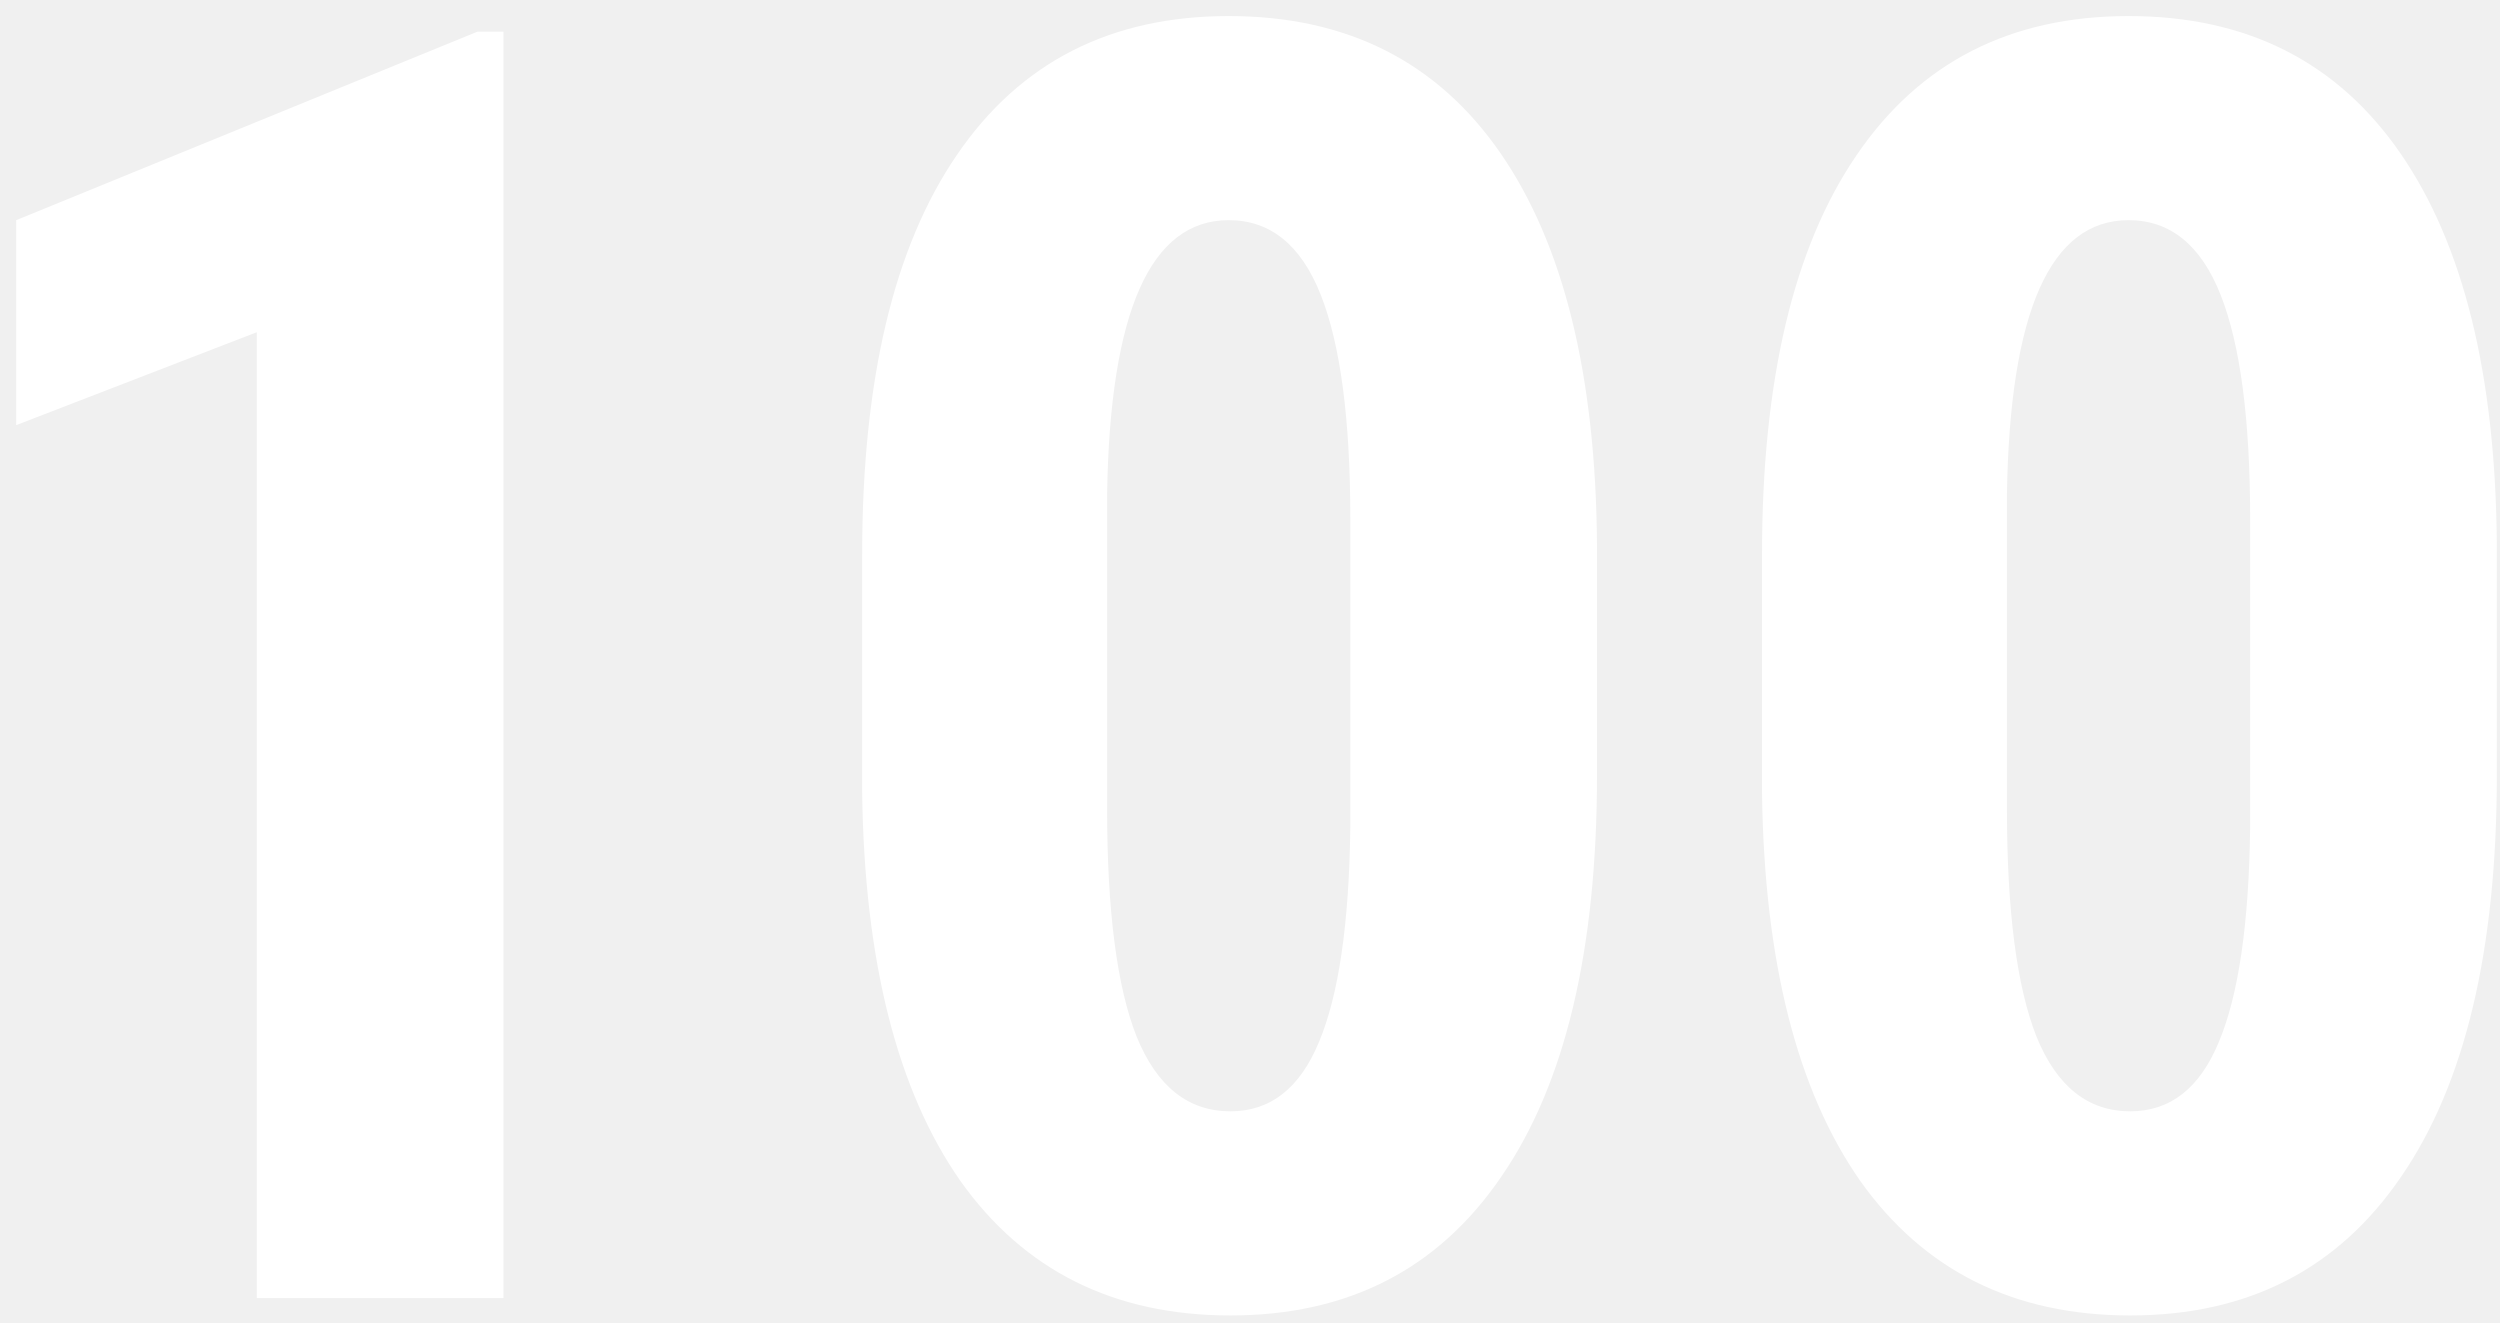
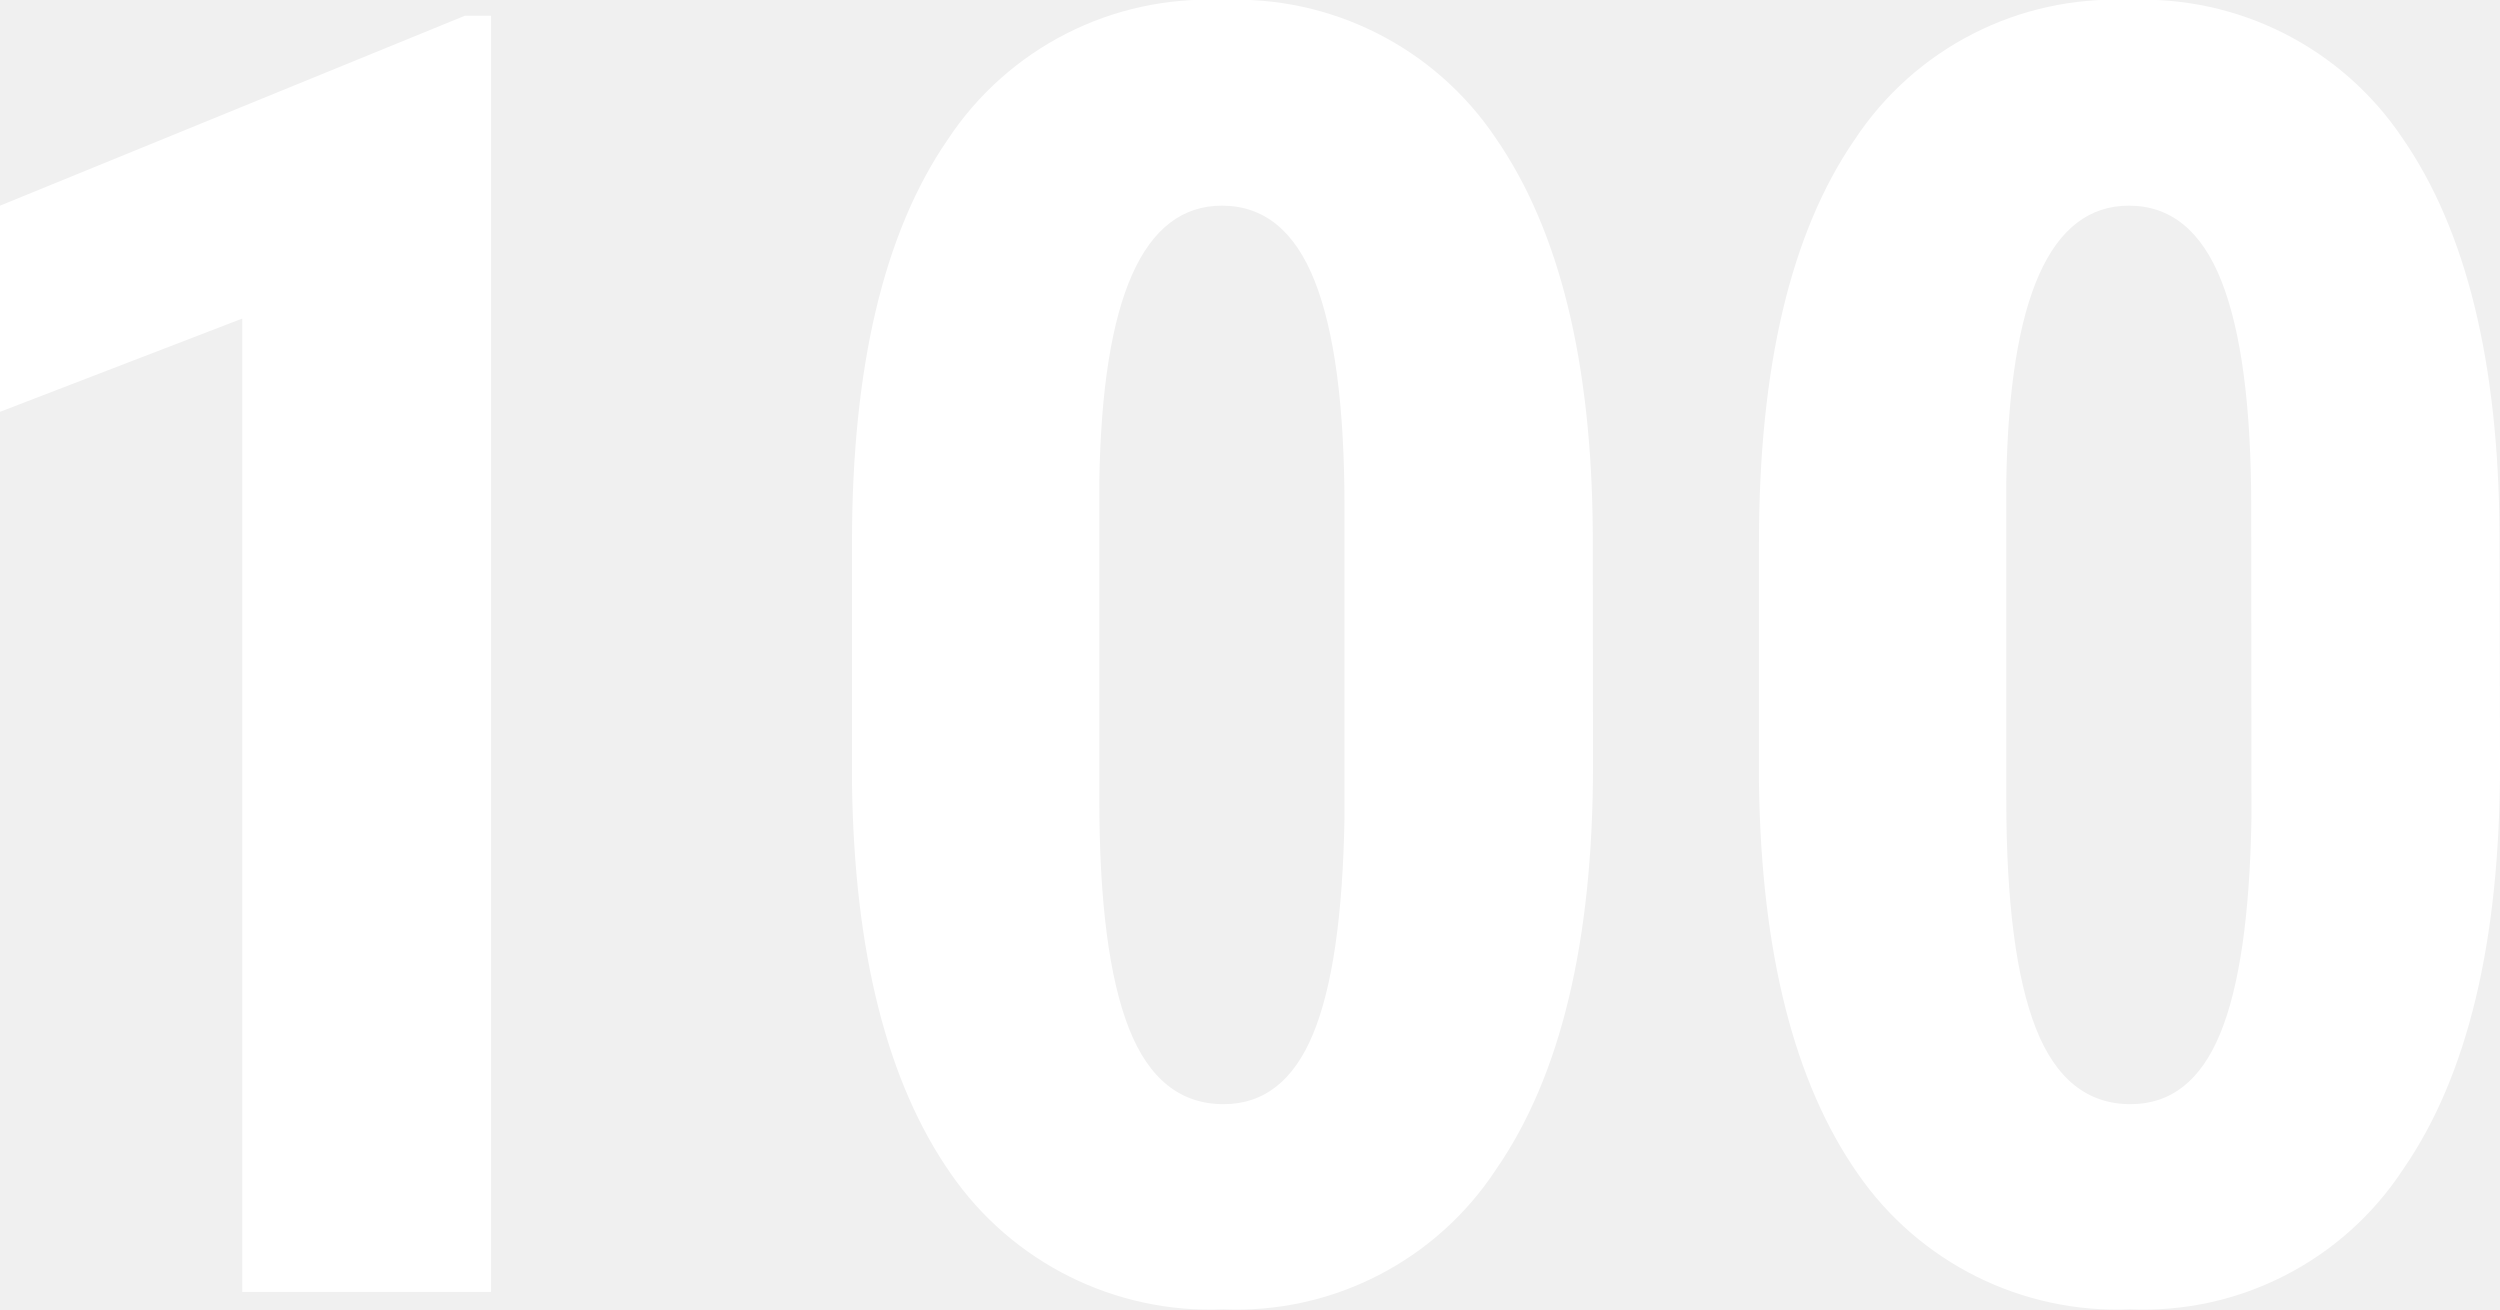
- <svg xmlns="http://www.w3.org/2000/svg" width="104" height="55" viewBox="0 0 104 55" fill="none">
-   <path d="M20.943 54H10.682V13.82L0.673 17.686V9.159L19.859 1.318H20.943V54ZM66.435 32.248C66.435 39.523 65.11 45.087 62.46 48.941C59.834 52.796 56.077 54.723 51.187 54.723C46.345 54.723 42.599 52.856 39.949 49.122C37.324 45.364 35.963 39.992 35.866 33.007V23.07C35.866 15.82 37.179 10.279 39.805 6.449C42.43 2.595 46.2 0.668 51.114 0.668C56.028 0.668 59.798 2.571 62.424 6.377C65.049 10.183 66.386 15.615 66.435 22.673V32.248ZM56.173 21.589C56.173 17.446 55.763 14.338 54.944 12.267C54.125 10.195 52.849 9.159 51.114 9.159C47.862 9.159 46.176 12.953 46.056 20.541V33.657C46.056 37.897 46.465 41.052 47.284 43.124C48.127 45.196 49.428 46.231 51.187 46.231C52.849 46.231 54.077 45.268 54.872 43.341C55.691 41.39 56.125 38.415 56.173 34.416V21.589ZM103.868 32.248C103.868 39.523 102.543 45.087 99.894 48.941C97.268 52.796 93.51 54.723 88.62 54.723C83.778 54.723 80.033 52.856 77.383 49.122C74.757 45.364 73.396 39.992 73.3 33.007V23.07C73.3 15.82 74.613 10.279 77.238 6.449C79.864 2.595 83.634 0.668 88.548 0.668C93.462 0.668 97.232 2.571 99.857 6.377C102.483 10.183 103.82 15.615 103.868 22.673V32.248ZM93.606 21.589C93.606 17.446 93.197 14.338 92.378 12.267C91.559 10.195 90.282 9.159 88.548 9.159C85.296 9.159 83.61 12.953 83.489 20.541V33.657C83.489 37.897 83.899 41.052 84.718 43.124C85.561 45.196 86.862 46.231 88.62 46.231C90.282 46.231 91.511 45.268 92.306 43.341C93.125 41.39 93.558 38.415 93.606 34.416V21.589Z" fill="white" />
+ <svg xmlns="http://www.w3.org/2000/svg" viewBox="0 0 103.2 54.05">
+   <path d="M20.27,53.33H10V13.15L0,17V8.49L19.19.65h1.08ZM65.76,31.58q0,10.91-4,16.69a12.82,12.82,0,0,1-11.27,5.78,13,13,0,0,1-11.24-5.6q-3.94-5.64-4.08-16.12V22.4q0-10.88,3.94-16.62A12.86,12.86,0,0,1,50.44,0,12.91,12.91,0,0,1,61.75,5.71q3.94,5.71,4,16.3ZM55.5,20.92q0-6.21-1.23-9.32T50.44,8.49q-4.88,0-5.06,11.38V33q0,6.36,1.23,9.47t3.9,3.11q2.49,0,3.69-2.89t1.3-8.92Zm47.7,10.66q0,10.91-4,16.69a12.82,12.82,0,0,1-11.27,5.78,13,13,0,0,1-11.24-5.6q-3.94-5.64-4.08-16.12V22.4q0-10.88,3.94-16.62A12.86,12.86,0,0,1,87.88,0,12.91,12.91,0,0,1,99.18,5.71q3.94,5.71,4,16.3ZM92.93,20.92q0-6.21-1.23-9.32T87.88,8.49q-4.88,0-5.06,11.38V33q0,6.36,1.23,9.47t3.9,3.11q2.49,0,3.69-2.89t1.3-8.92Z" style="fill:#fff" />
</svg>
